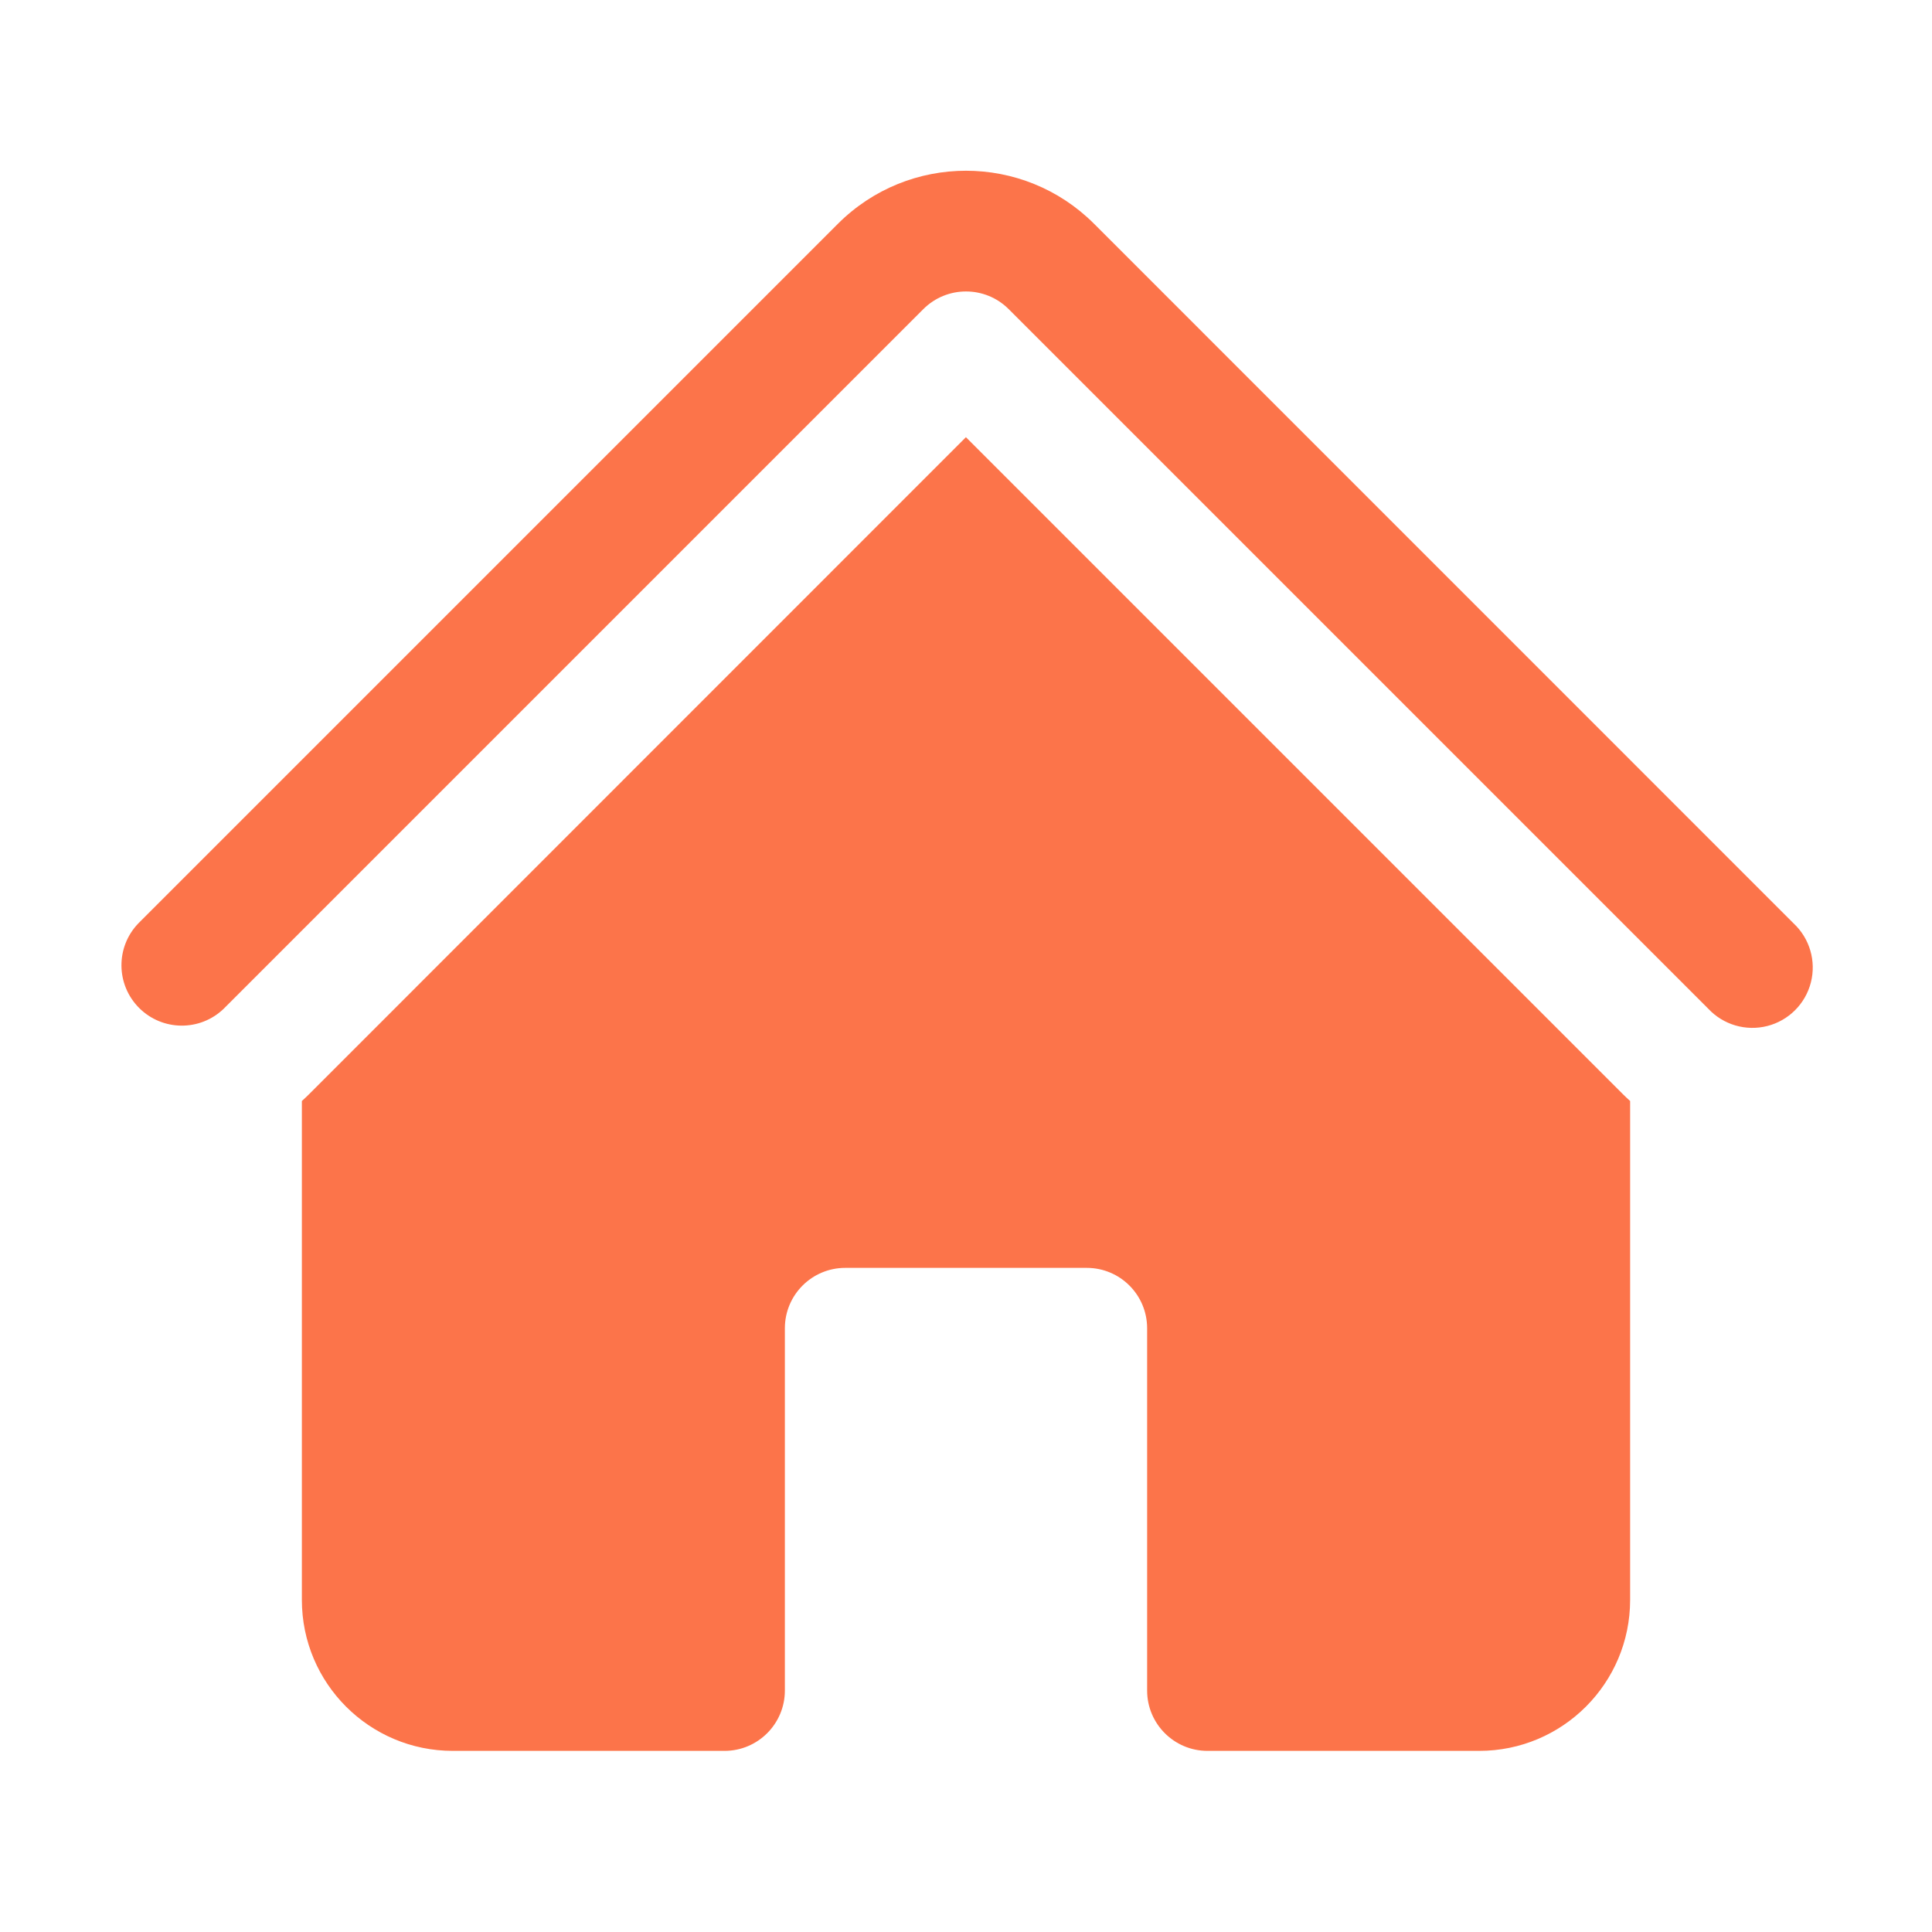
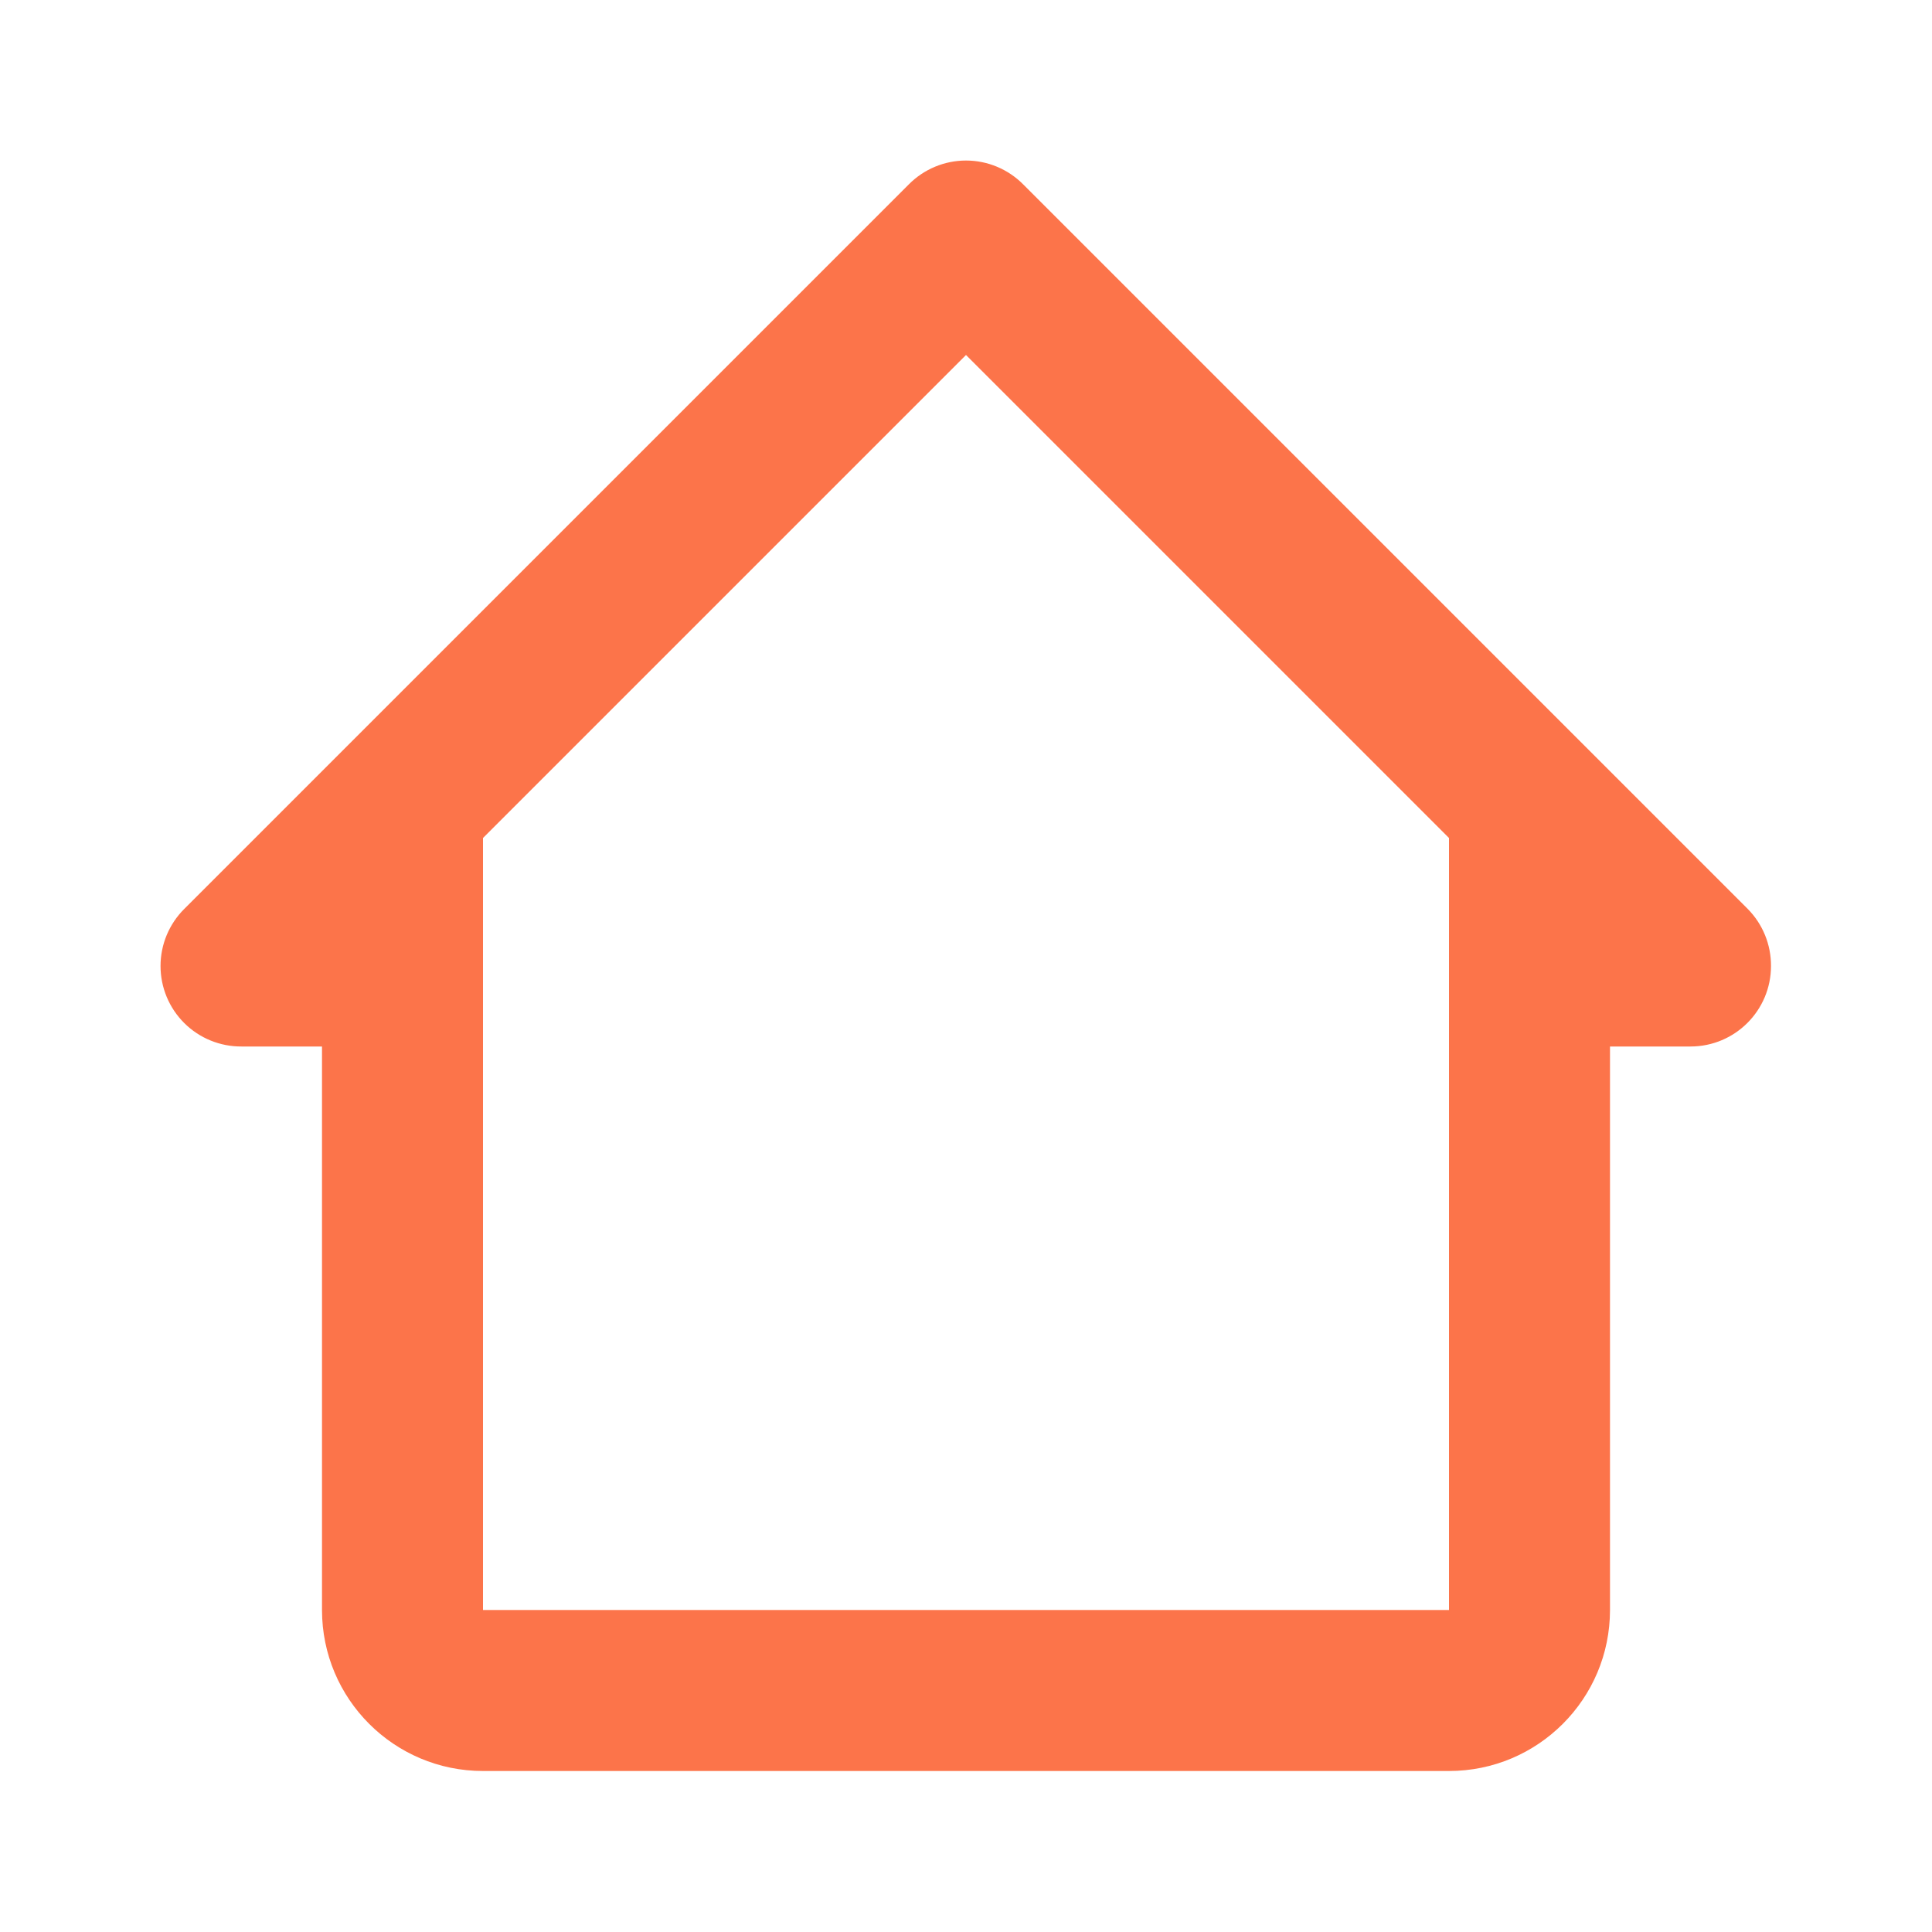
- <svg xmlns="http://www.w3.org/2000/svg" stroke="currentColor" fill="#fc744a" stroke-width="0" viewBox="0 0 24 24" aria-hidden="true" height="1em" width="1em">
-   <path d="M11.47 3.84a.75.75 0 011.06 0l8.69 8.69a.75.75 0 101.06-1.06l-8.689-8.69a2.25 2.25 0 00-3.182 0l-8.69 8.69a.75.75 0 001.061 1.06l8.69-8.69z" />
-   <path d="M12 5.432l8.159 8.159c.03.03.06.058.091.086v6.198c0 1.035-.84 1.875-1.875 1.875H15a.75.75 0 01-.75-.75v-4.5a.75.75 0 00-.75-.75h-3a.75.75 0 00-.75.75V21a.75.75 0 01-.75.75H5.625a1.875 1.875 0 01-1.875-1.875v-6.198a2.29 2.29 0 00.091-.086L12 5.43z" />
+ <svg xmlns="http://www.w3.org/2000/svg" stroke="currentColor" fill="#fc744a" stroke-width="0" viewBox="0 0 24 24" height="1em" width="1em">
+   <path d="M12.71 2.29a1 1 0 0 0-1.42 0l-9 9a1 1 0 0 0 0 1.42A1 1 0 0 0 3 13h1v7a2 2 0 0 0 2 2h12a2 2 0 0 0 2-2v-7h1a1 1 0 0 0 1-1 1 1 0 0 0-.29-.71zM6 20v-9.59l6-6 6 6V20z" />
</svg>
